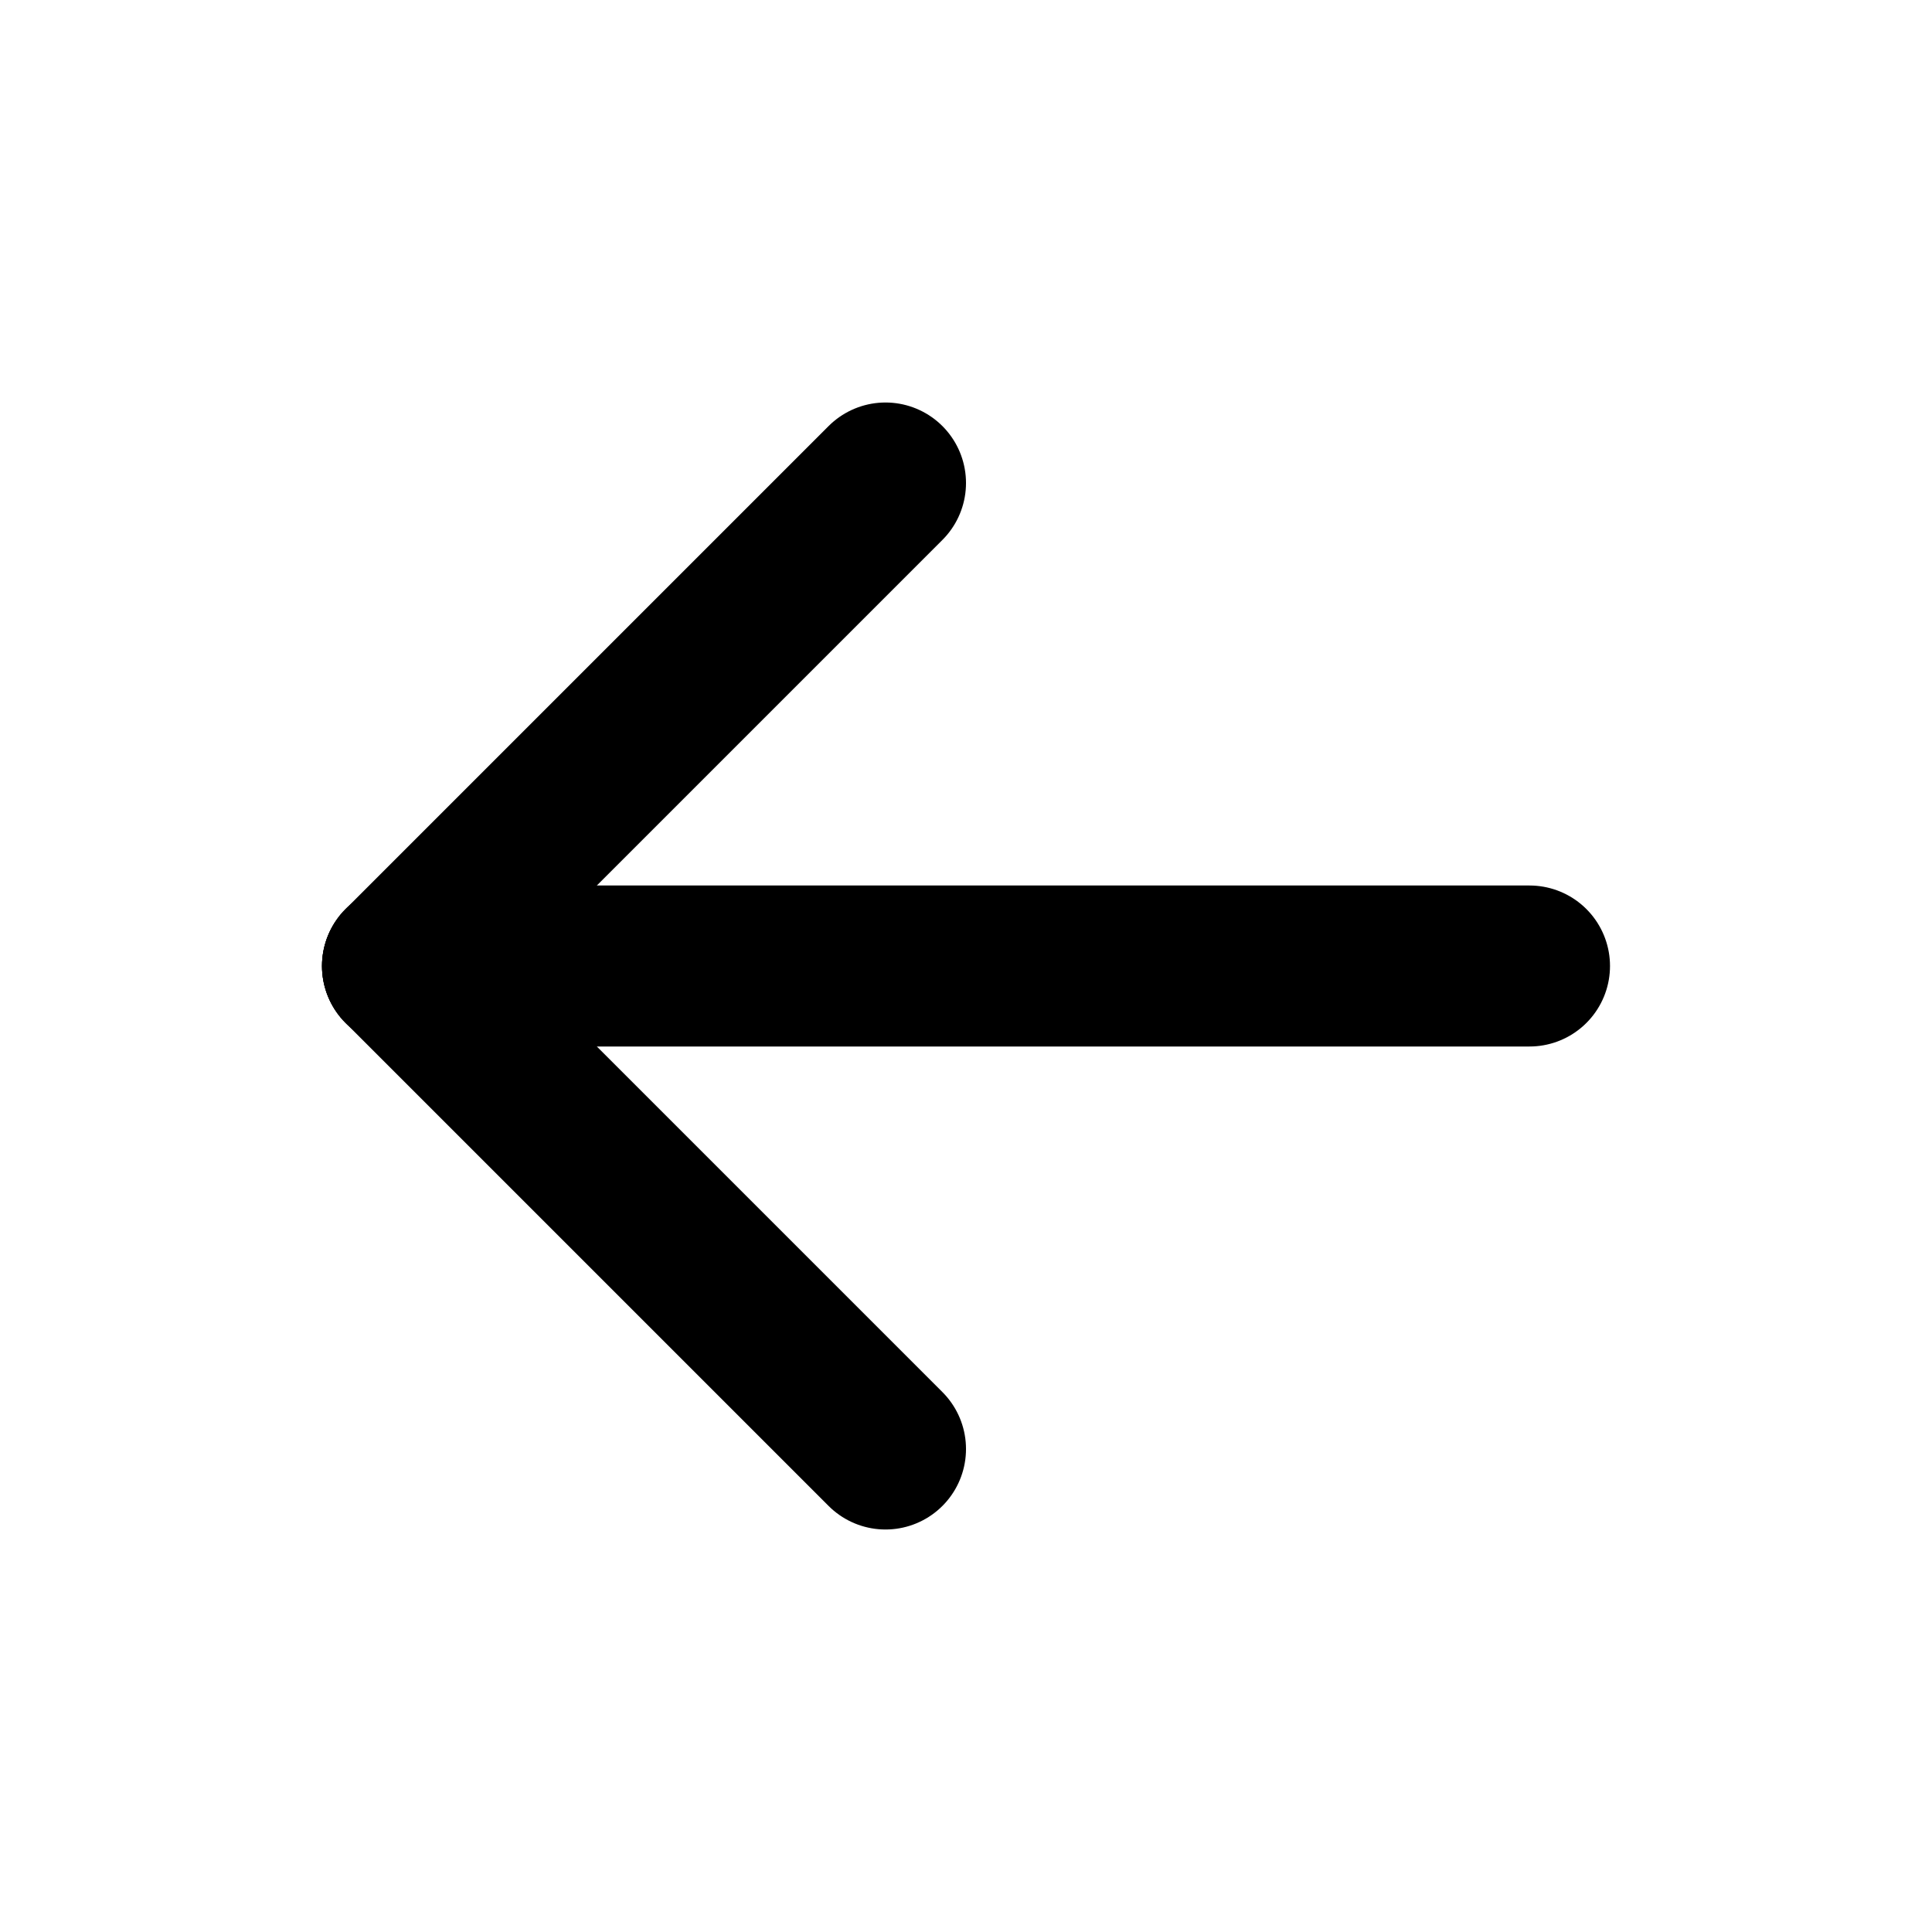
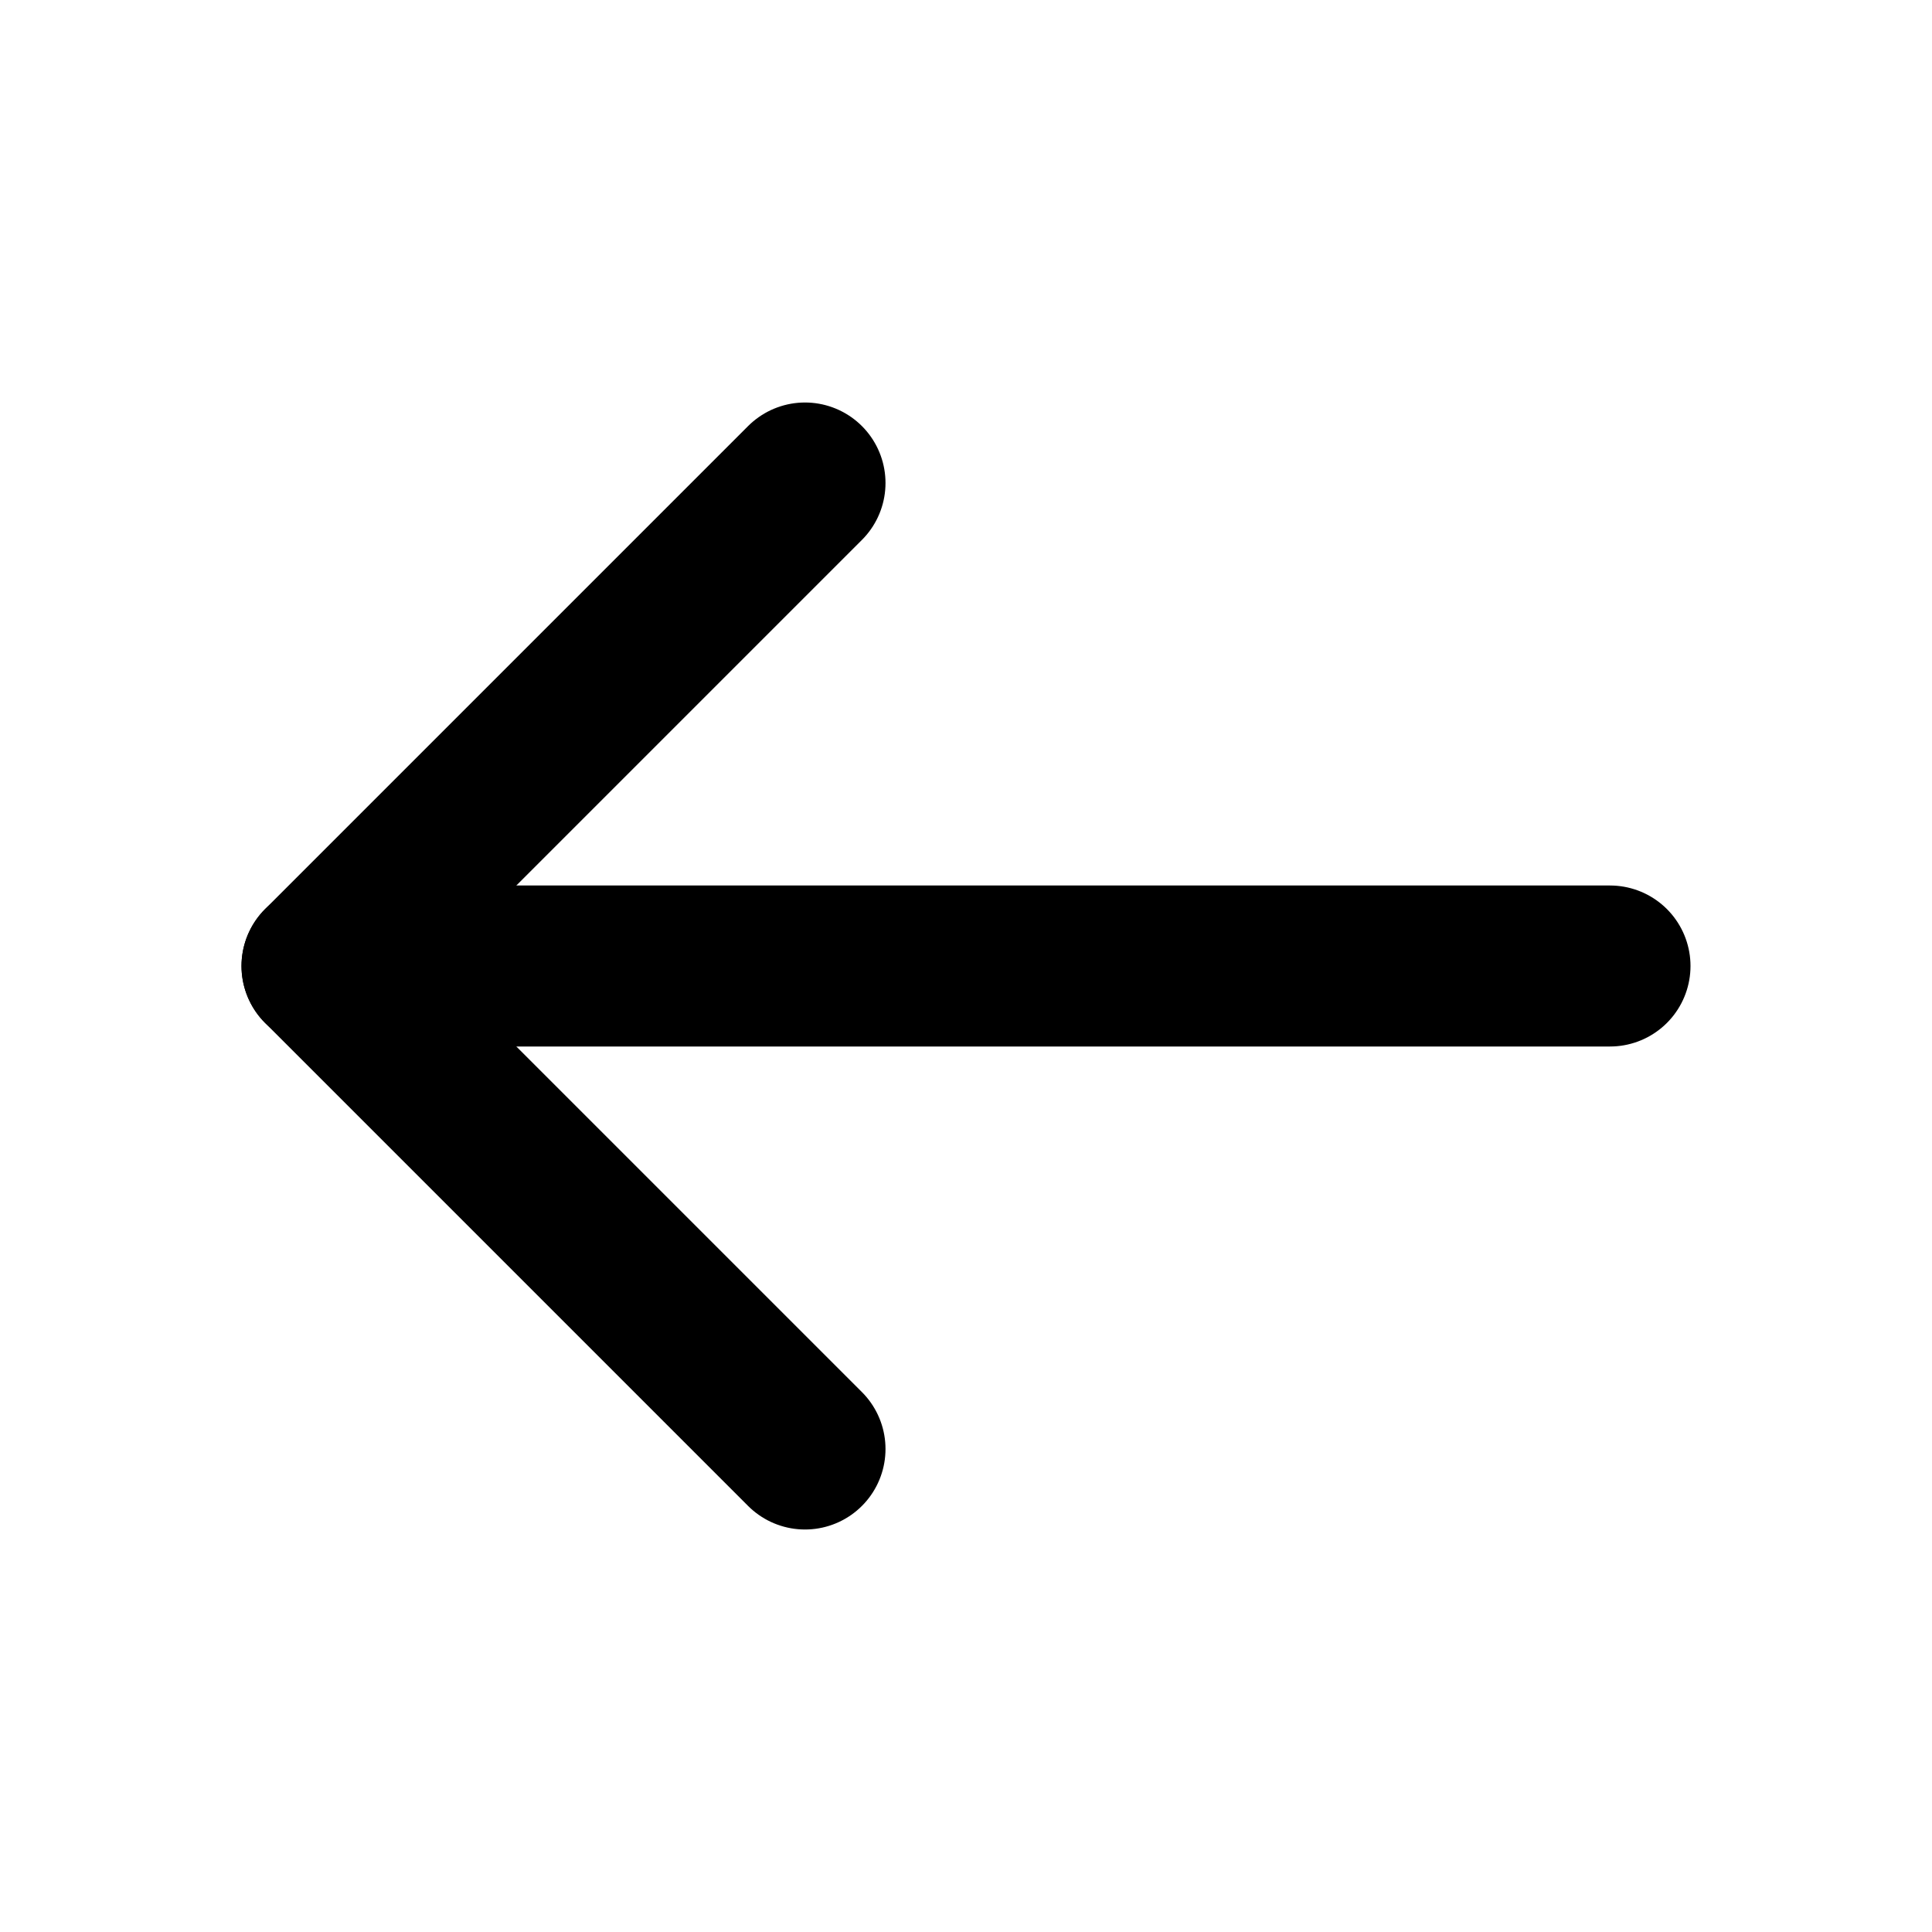
<svg xmlns="http://www.w3.org/2000/svg" width="24" height="24" viewBox="0 0 24 24" fill="none" stroke="currentColor" stroke-width="2" stroke-linecap="round" stroke-linejoin="round">
  <path stroke="none" d="M0 0h24v24H0z" fill="none" />
-   <path d="M5 12l14 0" />
-   <path d="M5 12l6 6" />
-   <path d="M5 12l6 -6" />
+   <path d="M20 12H4" />
+   <path d="M10 6l-6 6 6 6" />
</svg>
